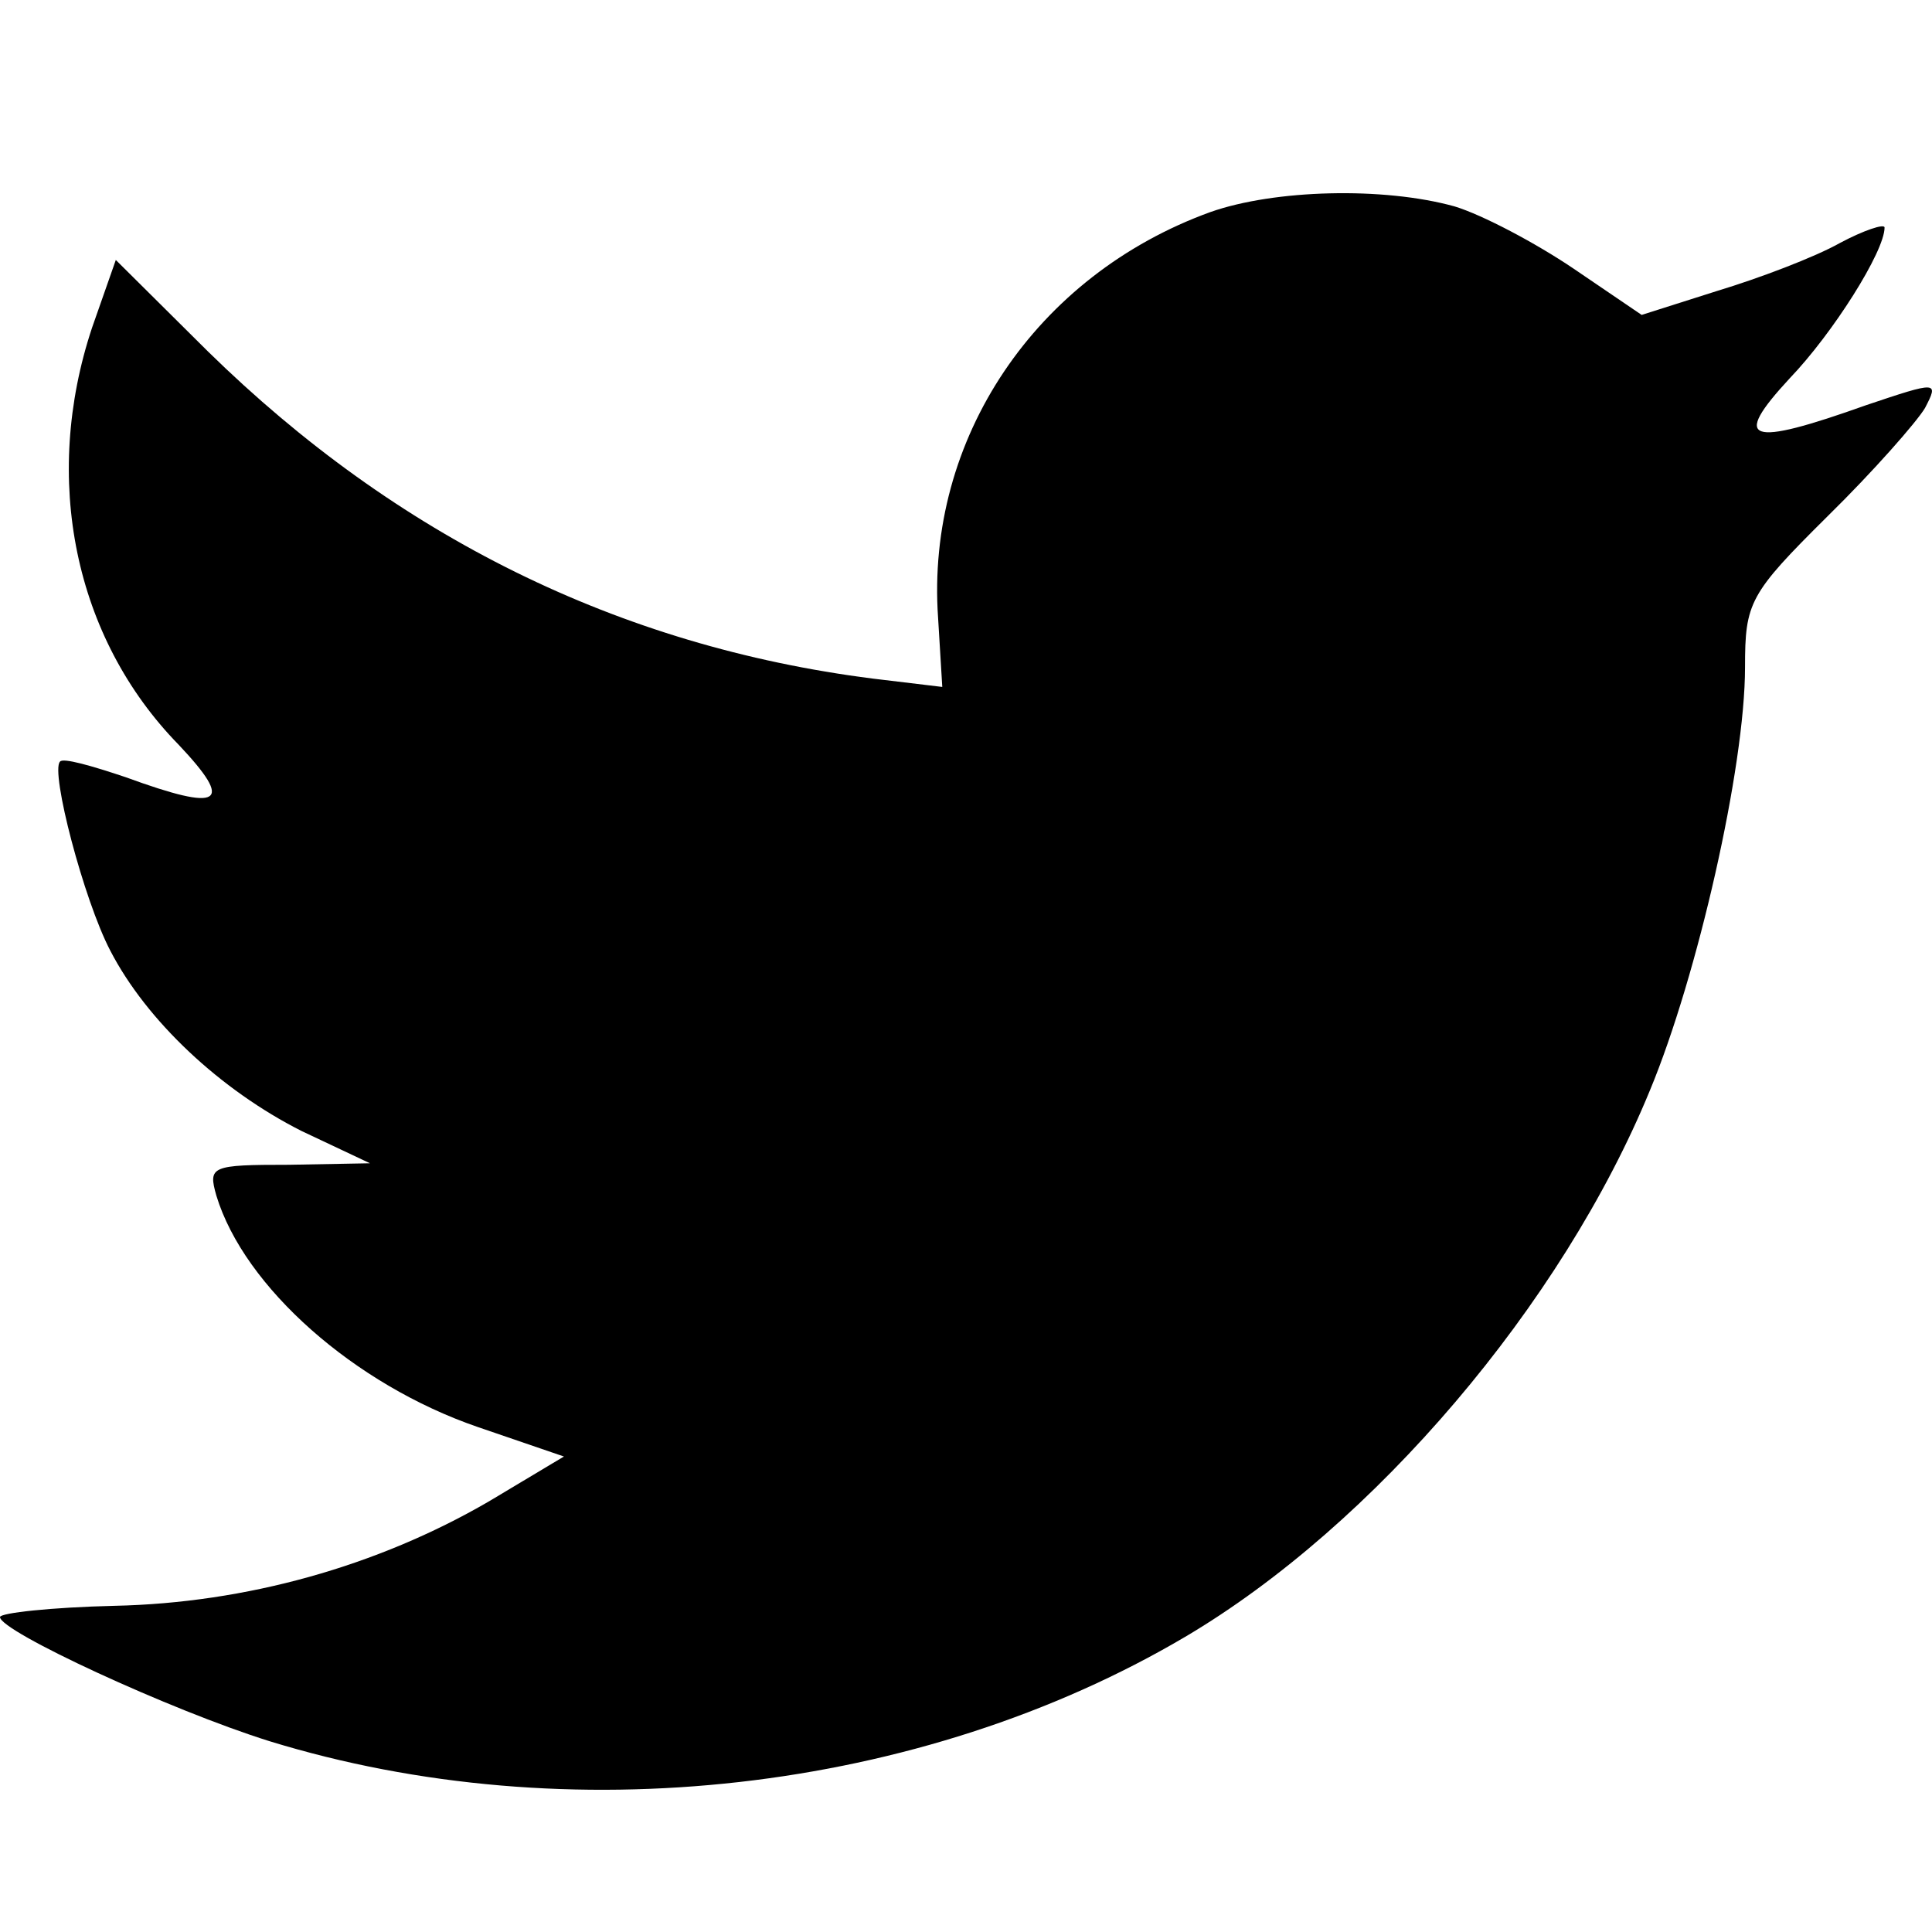
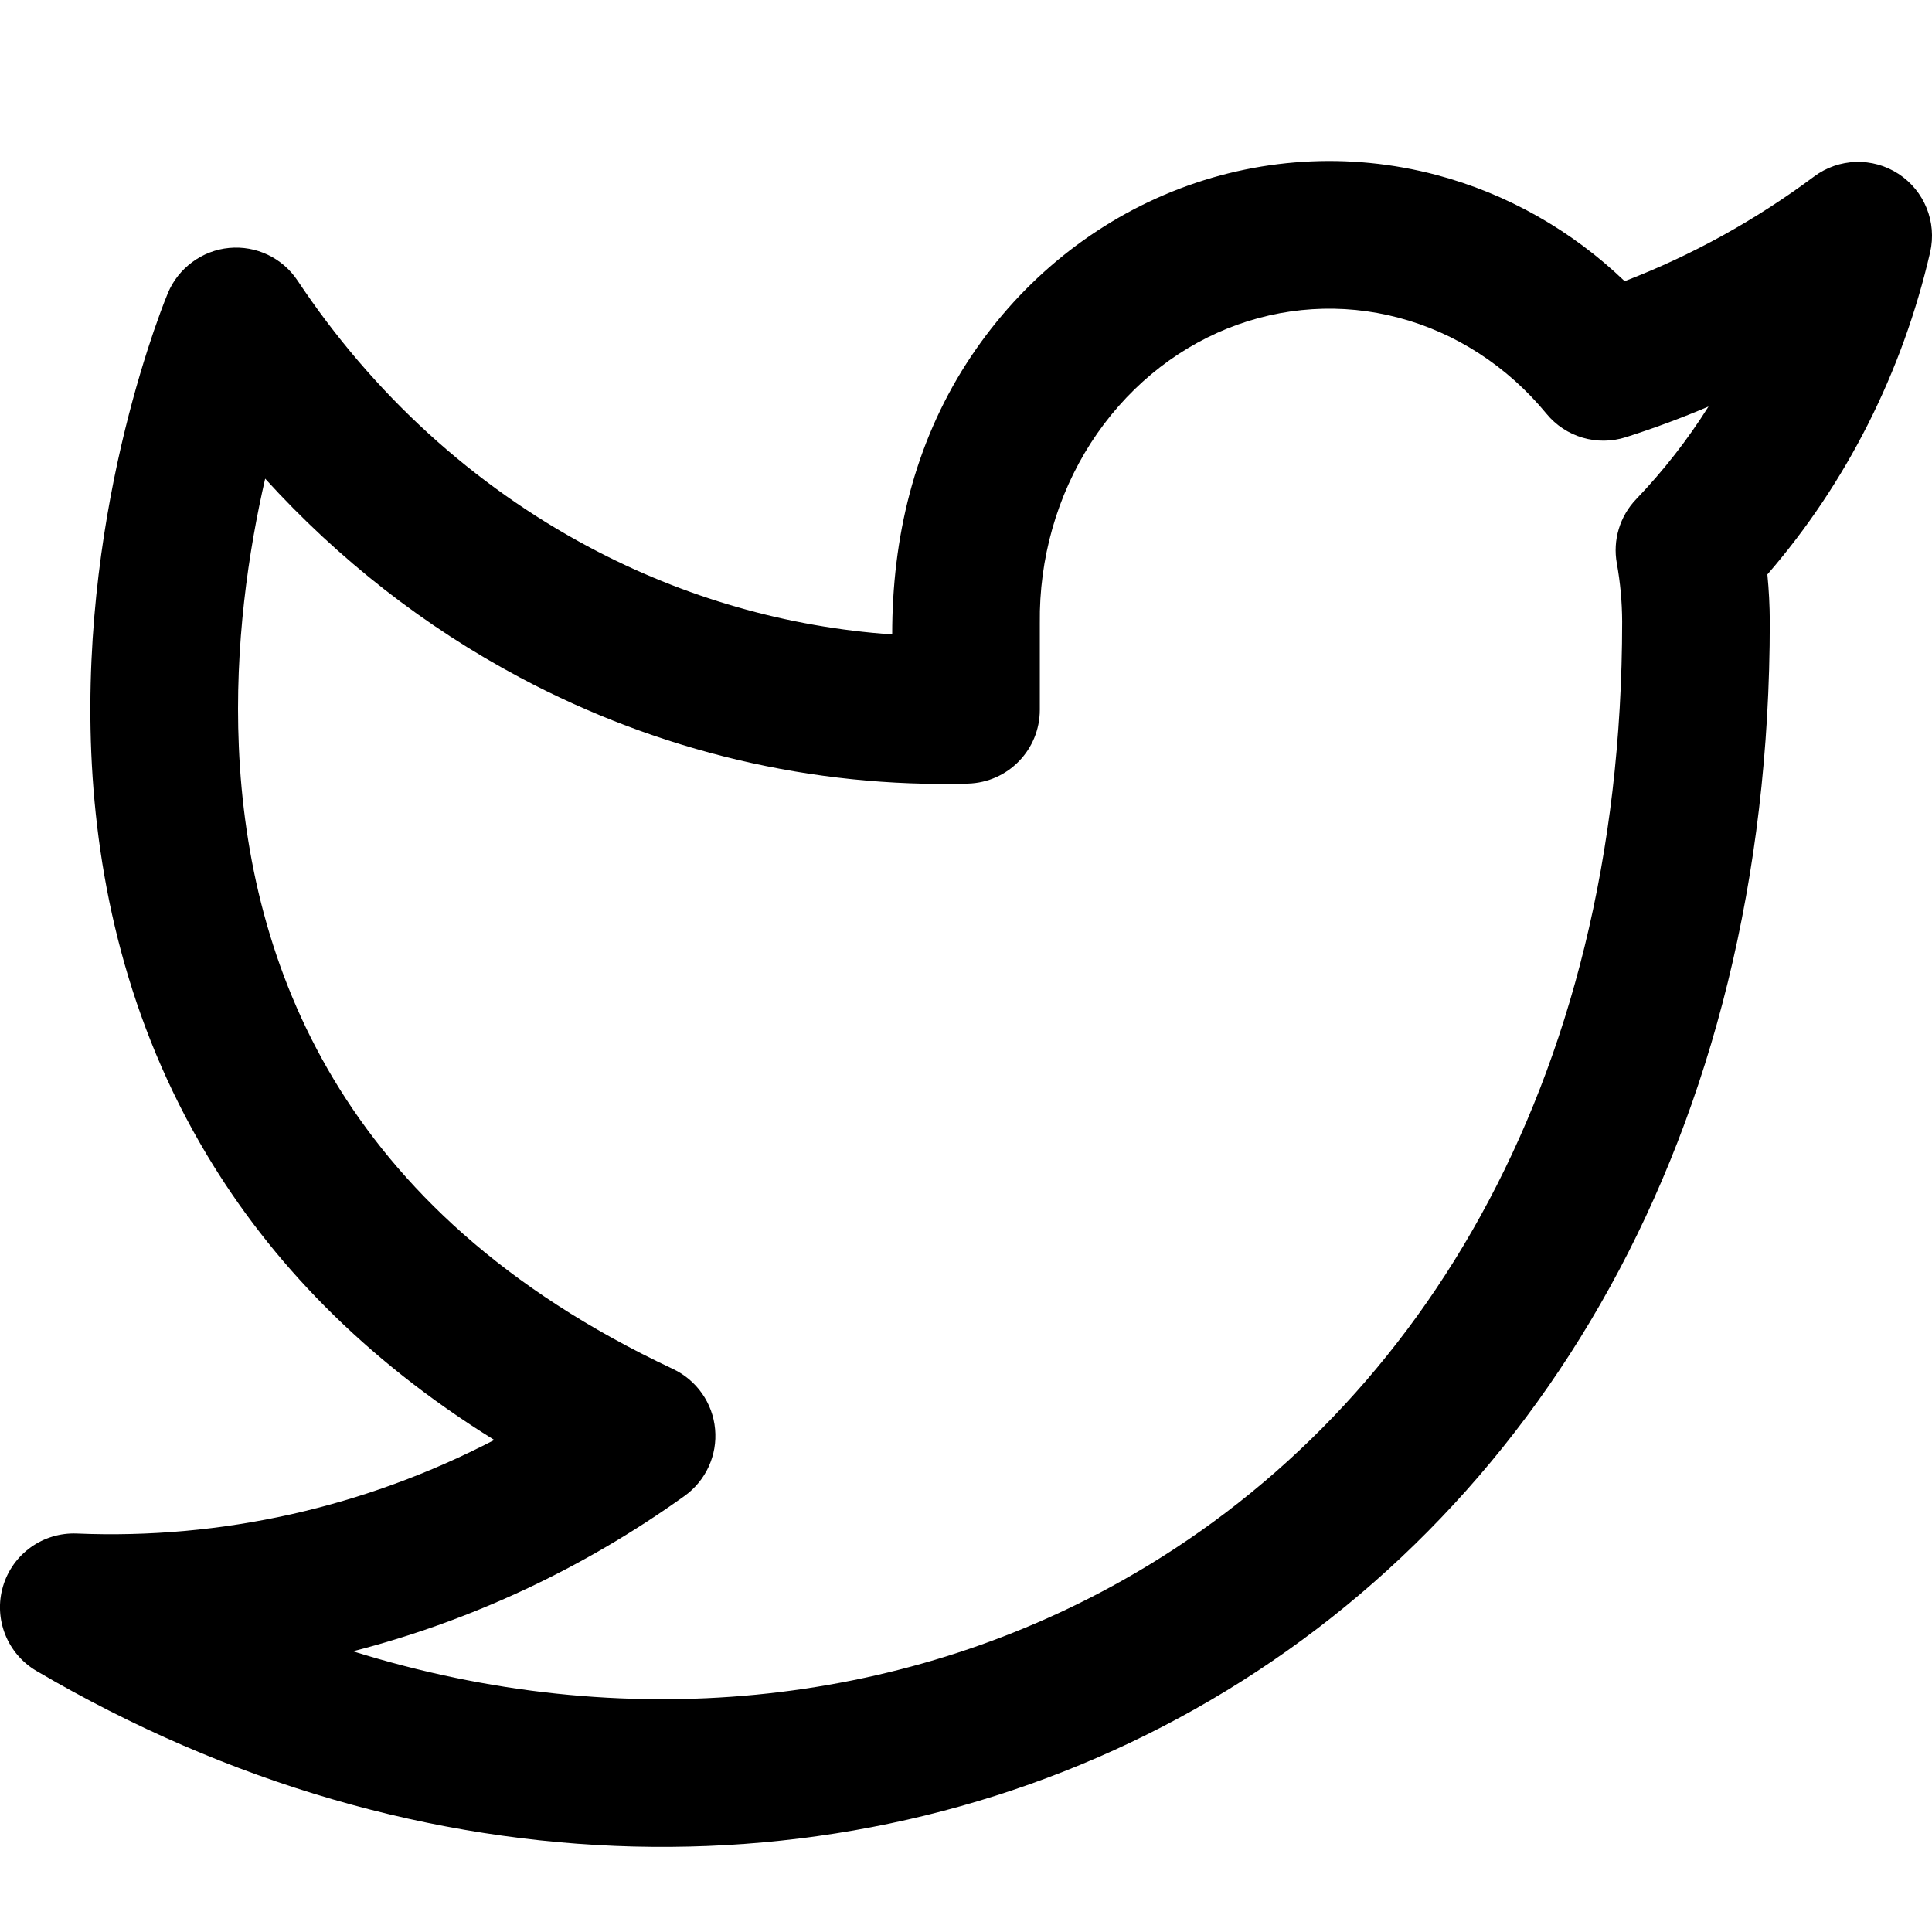
- <svg xmlns="http://www.w3.org/2000/svg" width="18" height="18" viewBox="0 0 18 18" fill="none">
-   <path d="M8.74 5.757L8.779 6.4L8.129 6.322C5.762 6.02 3.694 4.995 1.938 3.275L1.079 2.422L0.858 3.052C0.39 4.457 0.689 5.941 1.665 6.939C2.185 7.49 2.068 7.569 1.171 7.241C0.858 7.136 0.585 7.057 0.559 7.096C0.468 7.188 0.78 8.383 1.027 8.856C1.366 9.512 2.055 10.156 2.809 10.537L3.447 10.838L2.692 10.852C1.964 10.852 1.938 10.865 2.016 11.14C2.276 11.994 3.304 12.9 4.448 13.294L5.254 13.57L4.552 13.99C3.512 14.594 2.289 14.935 1.066 14.961C0.481 14.975 0 15.027 0 15.066C0 15.198 1.587 15.933 2.51 16.222C5.28 17.075 8.571 16.708 11.042 15.25C12.798 14.213 14.554 12.152 15.373 10.156C15.815 9.092 16.258 7.149 16.258 6.217C16.258 5.613 16.297 5.534 17.025 4.812C17.454 4.391 17.857 3.932 17.935 3.801C18.065 3.551 18.052 3.551 17.389 3.774C16.284 4.168 16.127 4.116 16.674 3.525C17.077 3.105 17.558 2.343 17.558 2.12C17.558 2.081 17.363 2.146 17.142 2.264C16.908 2.396 16.388 2.593 15.997 2.711L15.295 2.934L14.658 2.501C14.307 2.264 13.812 2.002 13.552 1.923C12.889 1.739 11.874 1.765 11.276 1.976C9.65 2.566 8.623 4.089 8.74 5.757Z" fill="#000000" />
+ <svg xmlns="http://www.w3.org/2000/svg" width="24" height="24" viewBox="0 0 24 24" fill="none">
+   <path fill-rule="evenodd" clip-rule="evenodd" d="M14.561 2.38C15.607 1.958 16.754 1.885 17.843 2.173C18.722 2.406 19.524 2.862 20.182 3.493C21.015 3.173 21.806 2.736 22.535 2.193C22.843 1.963 23.262 1.95 23.584 2.16C23.906 2.37 24.063 2.759 23.977 3.134C23.633 4.624 22.938 6.001 21.955 7.136C21.974 7.329 21.984 7.523 21.985 7.717L21.985 7.72C21.985 14.139 19.065 18.856 14.843 21.232C10.635 23.599 5.249 23.573 0.453 20.757C0.09 20.544 -0.082 20.111 0.037 19.707C0.156 19.303 0.535 19.032 0.956 19.05C2.753 19.125 4.534 18.723 6.14 17.888C4.507 16.875 3.355 15.658 2.571 14.348C1.577 12.69 1.202 10.935 1.134 9.357C1.067 7.781 1.303 6.36 1.553 5.339C1.679 4.826 1.809 4.409 1.909 4.116C1.964 3.957 2.021 3.798 2.085 3.642L2.086 3.639C2.215 3.33 2.512 3.111 2.846 3.08C3.183 3.048 3.509 3.204 3.696 3.485C4.632 4.894 5.88 6.031 7.324 6.799C8.5 7.425 9.779 7.791 11.083 7.881C11.083 6.684 11.355 5.529 12.007 4.513C12.626 3.55 13.515 2.802 14.561 2.38ZM3.294 5.946C3.089 6.837 2.912 8.008 2.967 9.278C3.025 10.628 3.343 12.068 4.144 13.405C4.941 14.734 6.245 16.013 8.36 17.006C8.654 17.145 8.854 17.429 8.883 17.753C8.913 18.076 8.769 18.392 8.505 18.582C7.246 19.485 5.849 20.136 4.385 20.513C7.758 21.566 11.173 21.191 13.943 19.633C17.528 17.616 20.15 13.548 20.151 7.722C20.15 7.479 20.128 7.237 20.085 6.999C20.032 6.71 20.122 6.413 20.325 6.201C20.662 5.85 20.963 5.464 21.224 5.05C20.888 5.193 20.546 5.32 20.197 5.431C19.84 5.545 19.449 5.43 19.211 5.14C18.722 4.546 18.08 4.133 17.374 3.947C16.67 3.76 15.928 3.807 15.247 4.081C14.565 4.356 13.971 4.85 13.55 5.504C13.13 6.159 12.907 6.939 12.917 7.74L12.917 7.752L12.917 8.817C12.917 9.314 12.522 9.72 12.025 9.734C10.094 9.787 8.183 9.334 6.462 8.418C5.275 7.787 4.205 6.949 3.294 5.946Z" fill="black" />
</svg>
